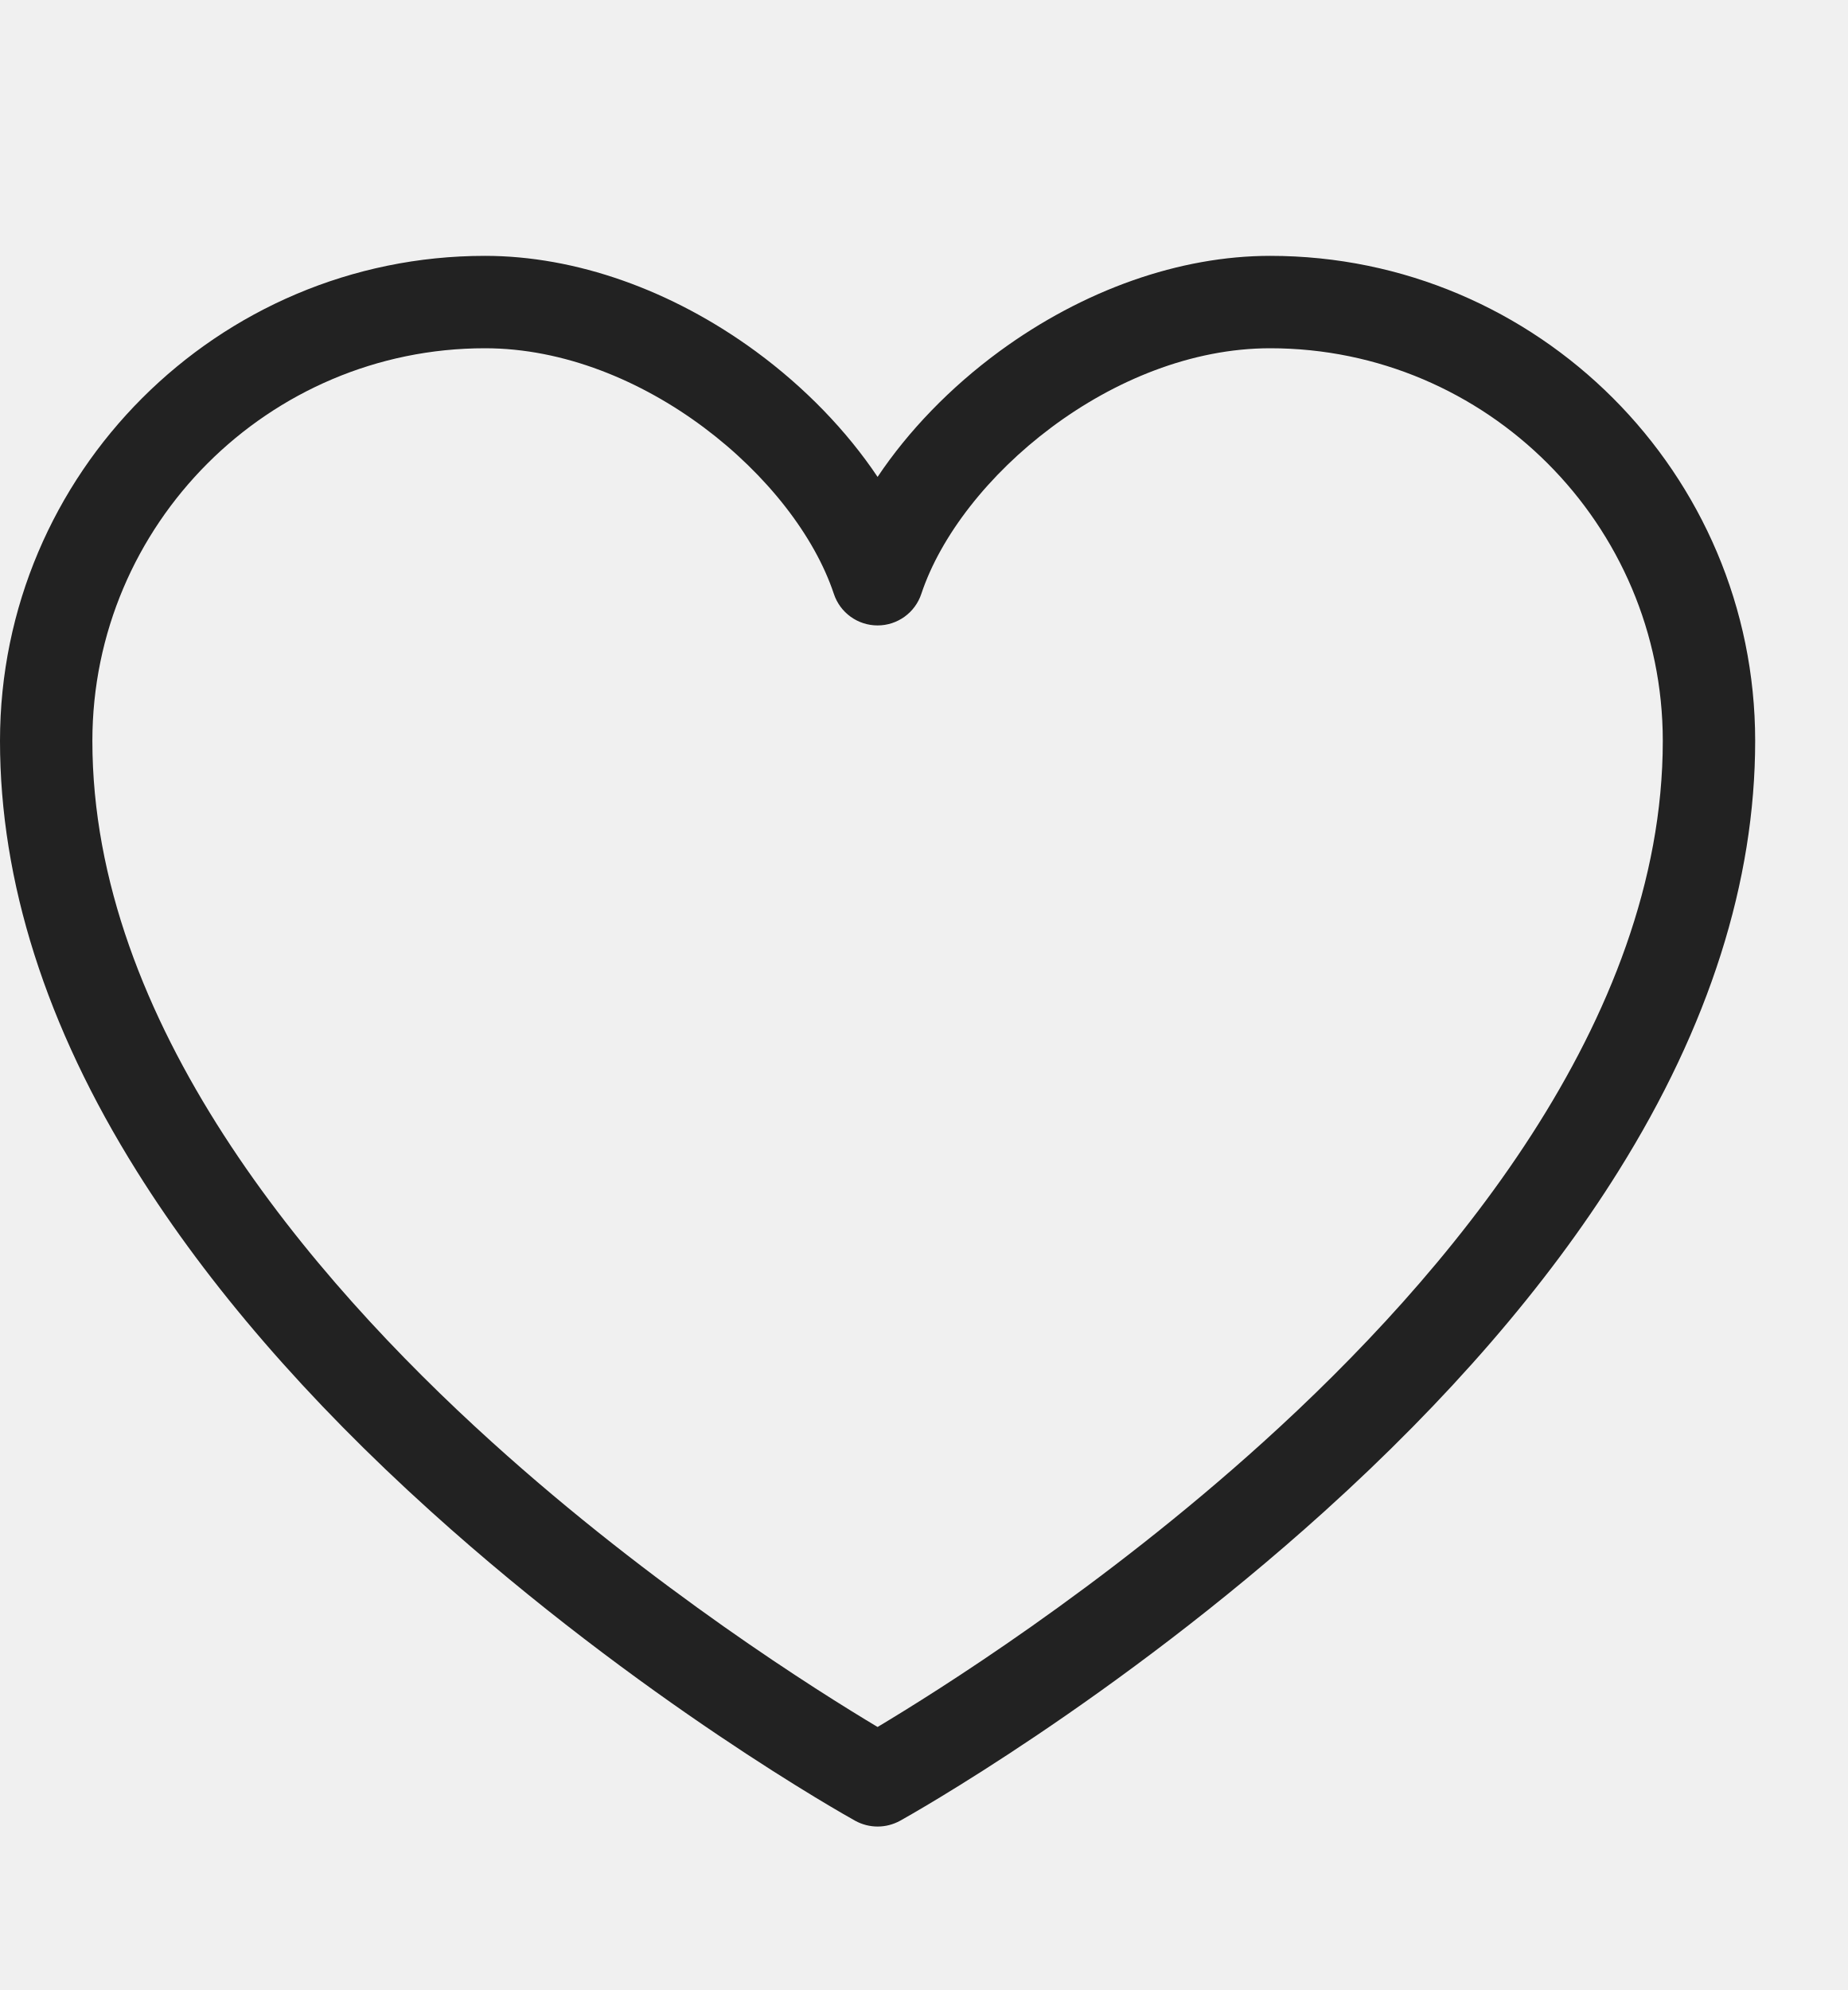
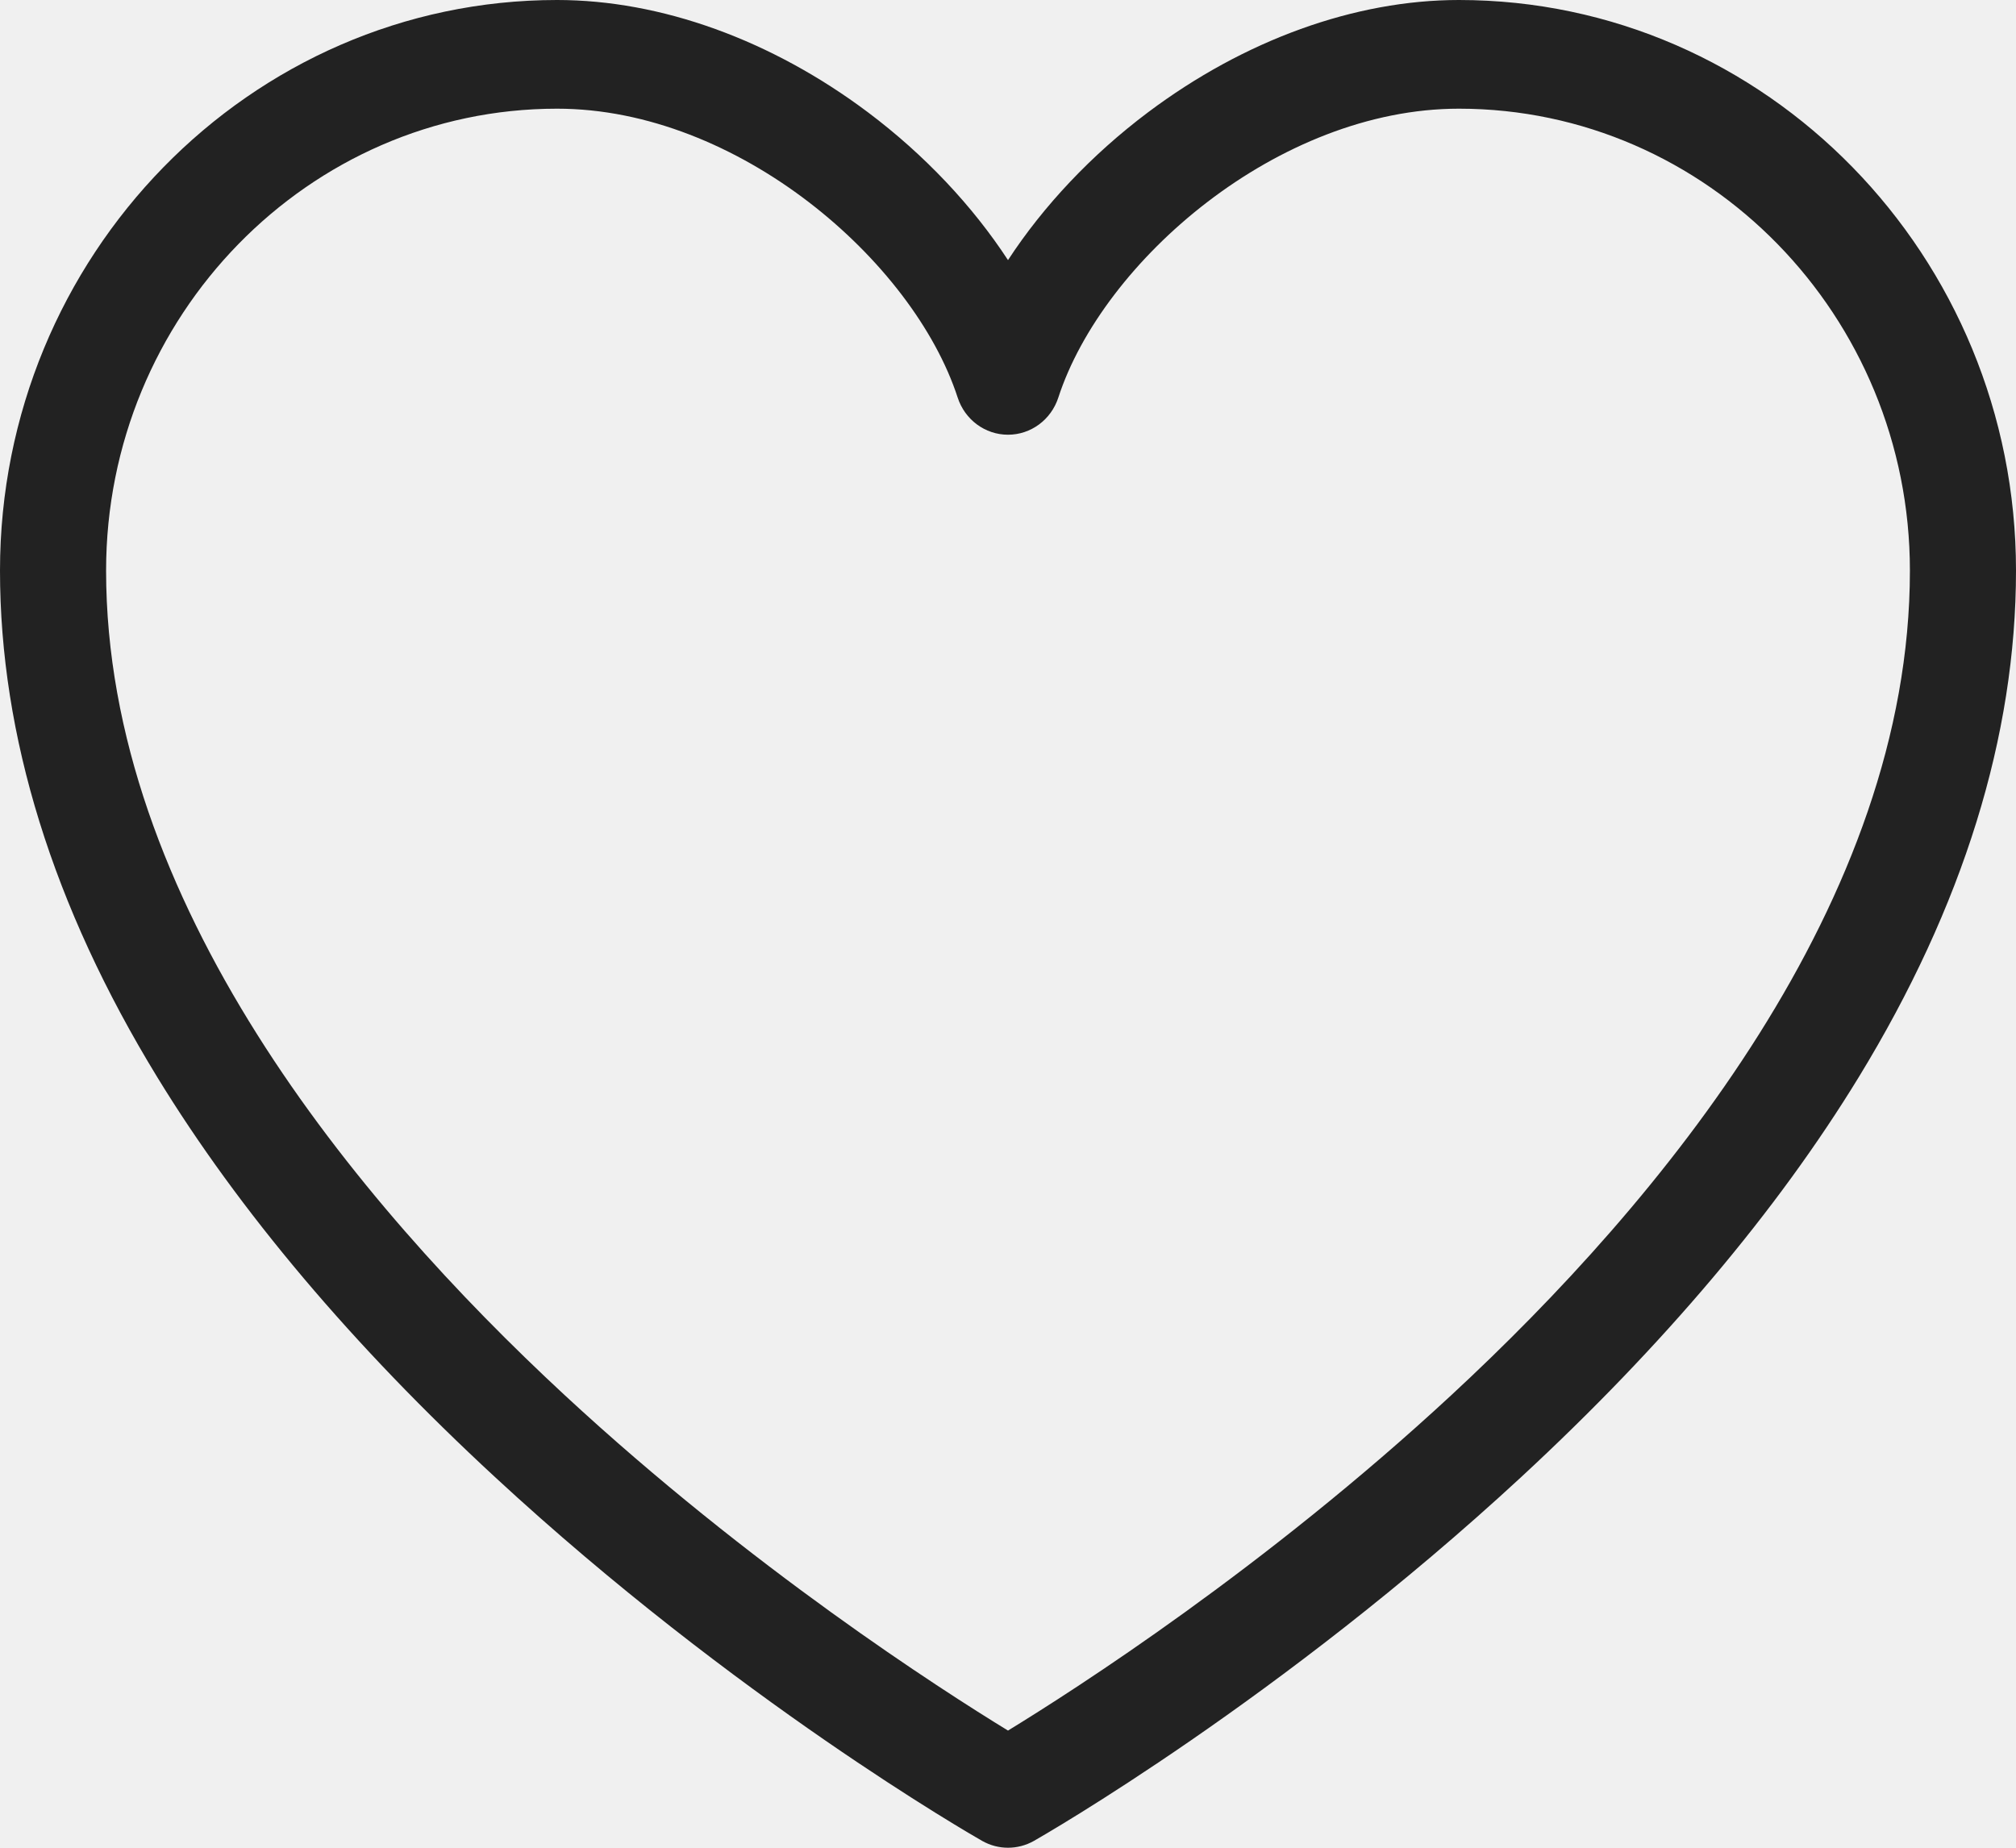
- <svg xmlns="http://www.w3.org/2000/svg" width="26" height="28" viewBox="0 0 16 16" fill="#222222">
-   <path d="M7.6 15.2C7.533 15.2 7.466 15.183 7.406 15.15C7.33 15.108 5.545 14.109 3.732 12.472C2.659 11.504 1.803 10.514 1.186 9.528C0.398 8.271 0 7.017 0 5.8C0 3.484 1.884 1.6 4.2 1.6C4.984 1.6 5.817 1.894 6.545 2.427C6.97 2.739 7.333 3.115 7.6 3.514C7.867 3.115 8.23 2.739 8.655 2.427C9.383 1.894 10.216 1.6 11 1.6C13.316 1.6 15.2 3.484 15.2 5.8C15.2 7.017 14.801 8.271 14.014 9.528C13.398 10.514 12.541 11.504 11.469 12.472C9.656 14.109 7.87 15.108 7.795 15.15C7.734 15.183 7.668 15.2 7.601 15.2H7.6ZM4.2 2.4C2.326 2.4 0.8 3.926 0.8 5.8C0.8 8.232 2.68 10.442 4.257 11.868C5.665 13.142 7.092 14.034 7.6 14.338C8.108 14.034 9.535 13.142 10.943 11.868C12.52 10.442 14.4 8.232 14.4 5.8C14.4 3.926 12.874 2.4 11 2.4C9.638 2.4 8.314 3.521 7.979 4.526C7.925 4.69 7.772 4.8 7.6 4.8C7.428 4.8 7.275 4.69 7.221 4.526C6.886 3.521 5.562 2.4 4.2 2.4Z" />
+ <svg xmlns="http://www.w3.org/2000/svg" width="24" height="22" viewBox="0 0 24 22" fill="none">
+   <g clip-path="url(#clip0_1614_4)">
+     <path d="M12 22C11.894 22 11.789 21.973 11.693 21.919C11.574 21.851 8.755 20.235 5.893 17.587C4.199 16.021 2.847 14.419 1.872 12.825C0.629 10.792 0 8.762 0 6.794C0 3.048 2.975 0 6.632 0C7.869 0 9.184 0.475 10.334 1.338C11.006 1.843 11.578 2.451 12 3.097C12.422 2.451 12.994 1.843 13.666 1.338C14.816 0.475 16.131 0 17.368 0C21.025 0 24 3.048 24 6.794C24 8.762 23.37 10.792 22.128 12.825C21.154 14.419 19.801 16.021 18.109 17.587C15.246 20.235 12.427 21.851 12.308 21.919C12.212 21.973 12.106 22 12 22ZM6.632 1.294C3.672 1.294 1.263 3.762 1.263 6.794C1.263 10.728 4.232 14.303 6.721 16.61C8.944 18.67 11.198 20.114 12 20.605C12.802 20.114 15.056 18.67 17.279 16.61C19.768 14.304 22.737 10.728 22.737 6.794C22.737 3.762 20.328 1.294 17.368 1.294C15.217 1.294 13.128 3.107 12.599 4.734C12.513 4.998 12.272 5.176 12 5.176C11.728 5.176 11.487 4.998 11.401 4.734C10.872 3.107 8.783 1.294 6.632 1.294Z" fill="#222222" />
+   </g>
+   <defs>
+     <clipPath id="clip0_1614_4">
+       <rect width="24" height="22" fill="white" />
+     </clipPath>
+   </defs>
</svg>
